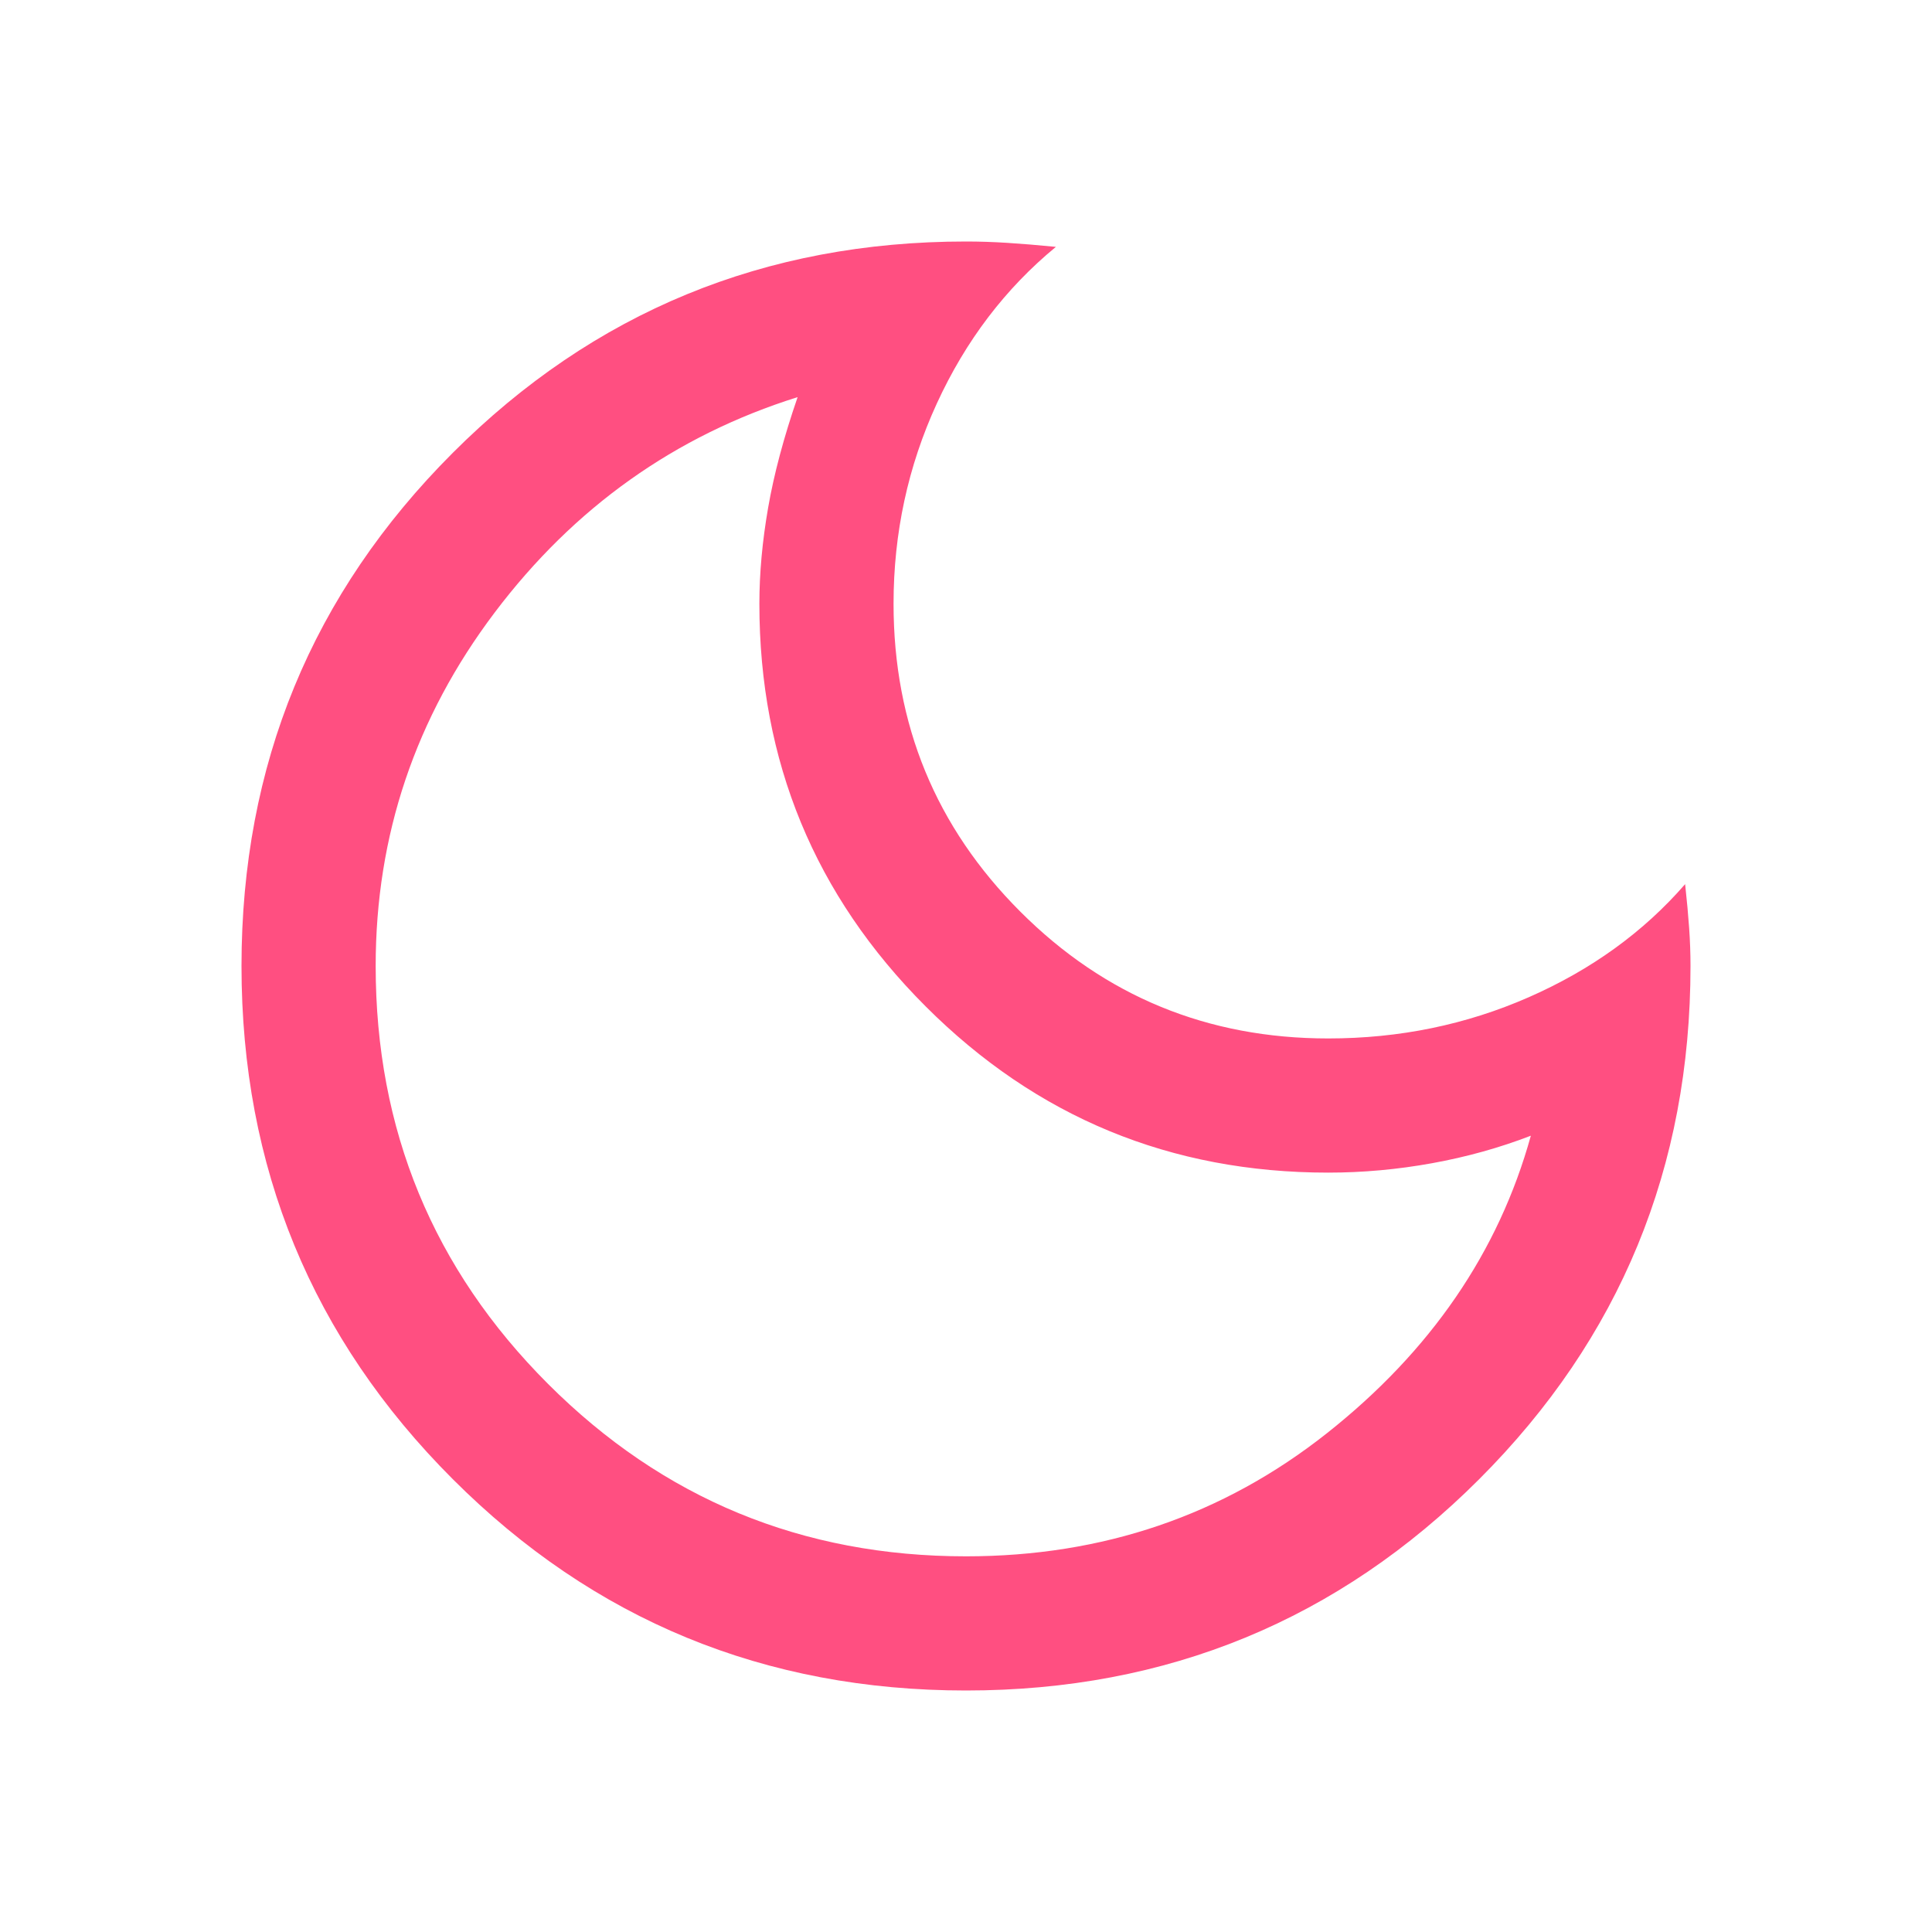
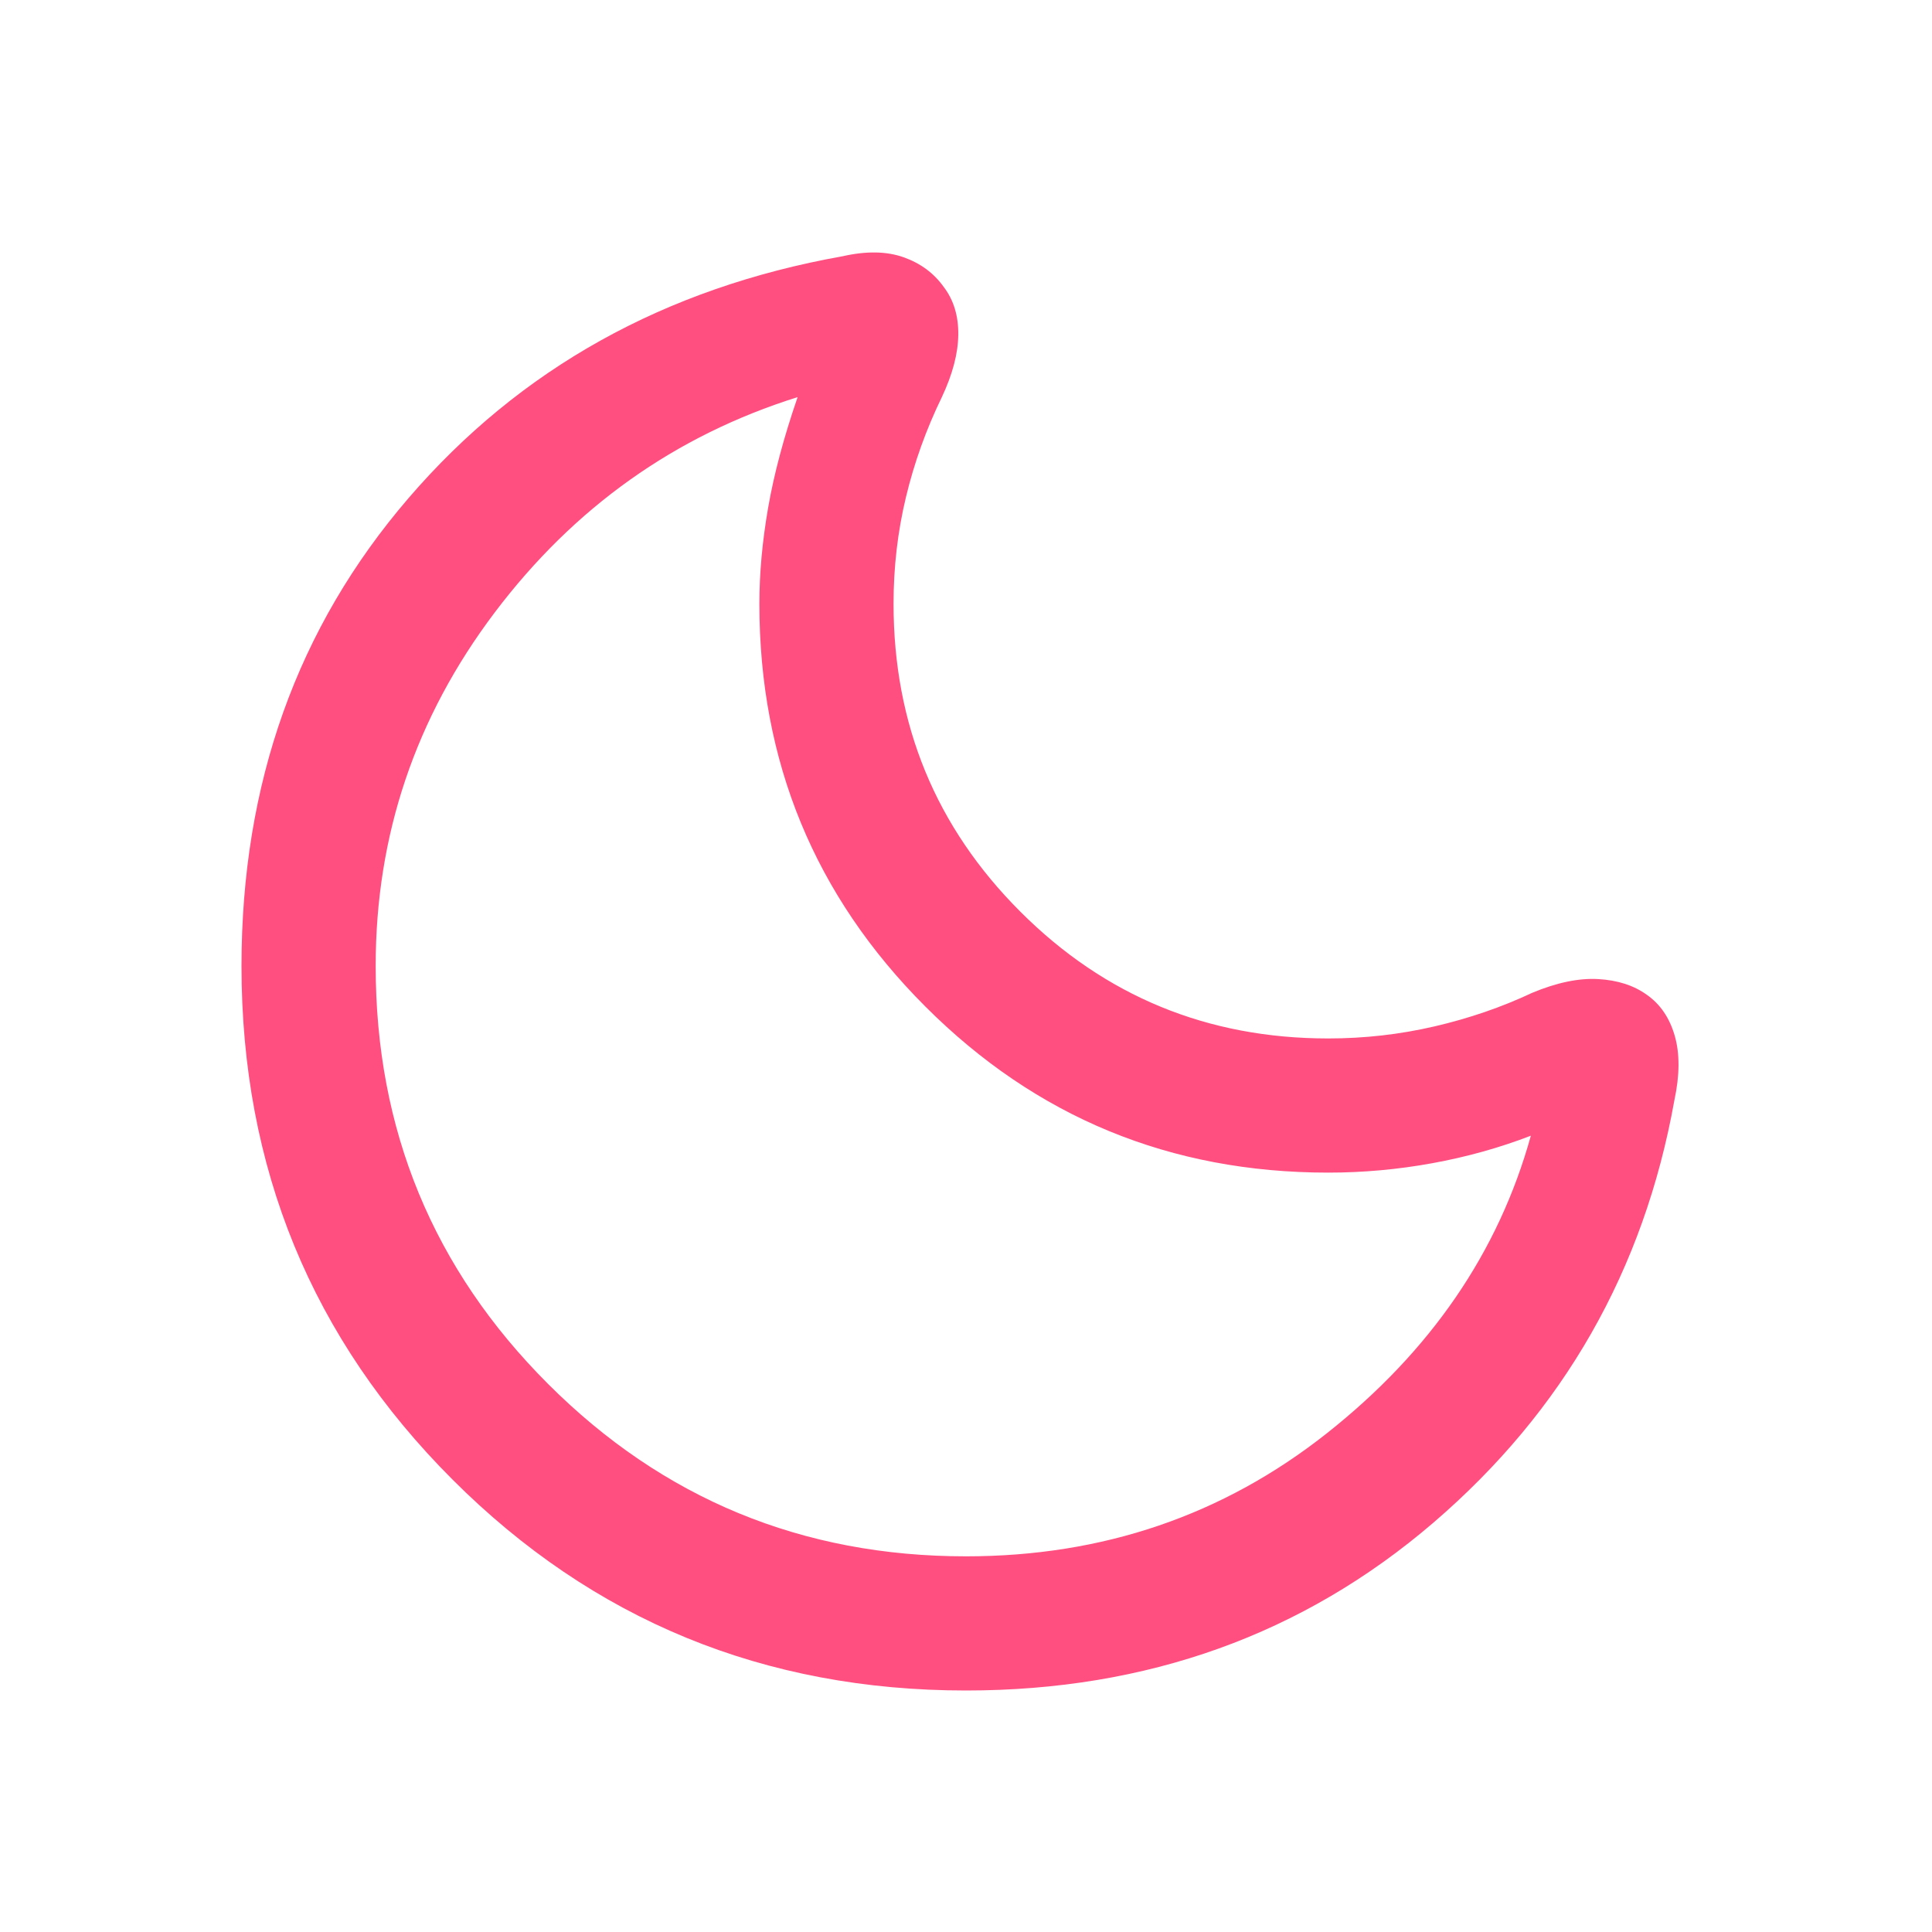
<svg xmlns="http://www.w3.org/2000/svg" height="40px" viewBox="0 -960 960 960" width="40px" fill="#FF4F81">
-   <path d="M480-120q-150 0-255-105T120-480q0-150 105-255t255-105q10 0 20.5.67 10.5.66 24.17 2-37.67 31-59.17 77.83T444-660q0 90 63 153t153 63q53 0 99.67-20.5 46.66-20.5 77.66-56.17 1.34 12.34 2 21.84.67 9.5.67 18.83 0 150-105 255T480-120Zm0-66.67q102 0 179.33-61.16Q736.67-309 760.67-395.67q-23.34 9-49.11 13.67-25.78 4.67-51.56 4.67-117.46 0-200.06-82.61-82.61-82.6-82.61-200.06 0-22.67 4.34-47.67 4.33-25 14.66-55-91.33 28.67-150.5 107-59.16 78.34-59.16 175.67 0 122 85.66 207.67Q358-186.67 480-186.67Zm-6-288Z" />
+   <path d="M480-120q-150.33 0-255.17-104.83Q120-329.67 120-480q0-136 83-232.5t215.67-120.17q17.66-4 30.33.5 12.67 4.5 20 14.84 7.33 9.66 7.17 23.66-.17 14-8.17 31-11.67 24-17.83 49.67-6.17 25.67-6.17 53 0 90 63 153t153 63q27 0 52.83-6 25.84-6 48.5-16.67 18.34-7.66 32.84-6.83 14.5.83 24.16 7.83 10 7 13.84 20.34 3.83 13.33-.17 32-22.67 126.66-119.83 210Q615-120 480-120Zm0-66.67q102 0 179.33-61.16Q736.67-309 760.67-395.67q-23.34 9-49 13.67-25.67 4.67-51.67 4.67-117.67 0-200.17-82.5-82.5-82.5-82.5-200.17 0-22.67 4.34-47.67 4.33-25 14.66-55-91.33 28.67-150.5 107-59.16 78.34-59.16 175.67 0 122 85.66 207.67Q358-186.67 480-186.67Zm-6-288Z" />
</svg>
